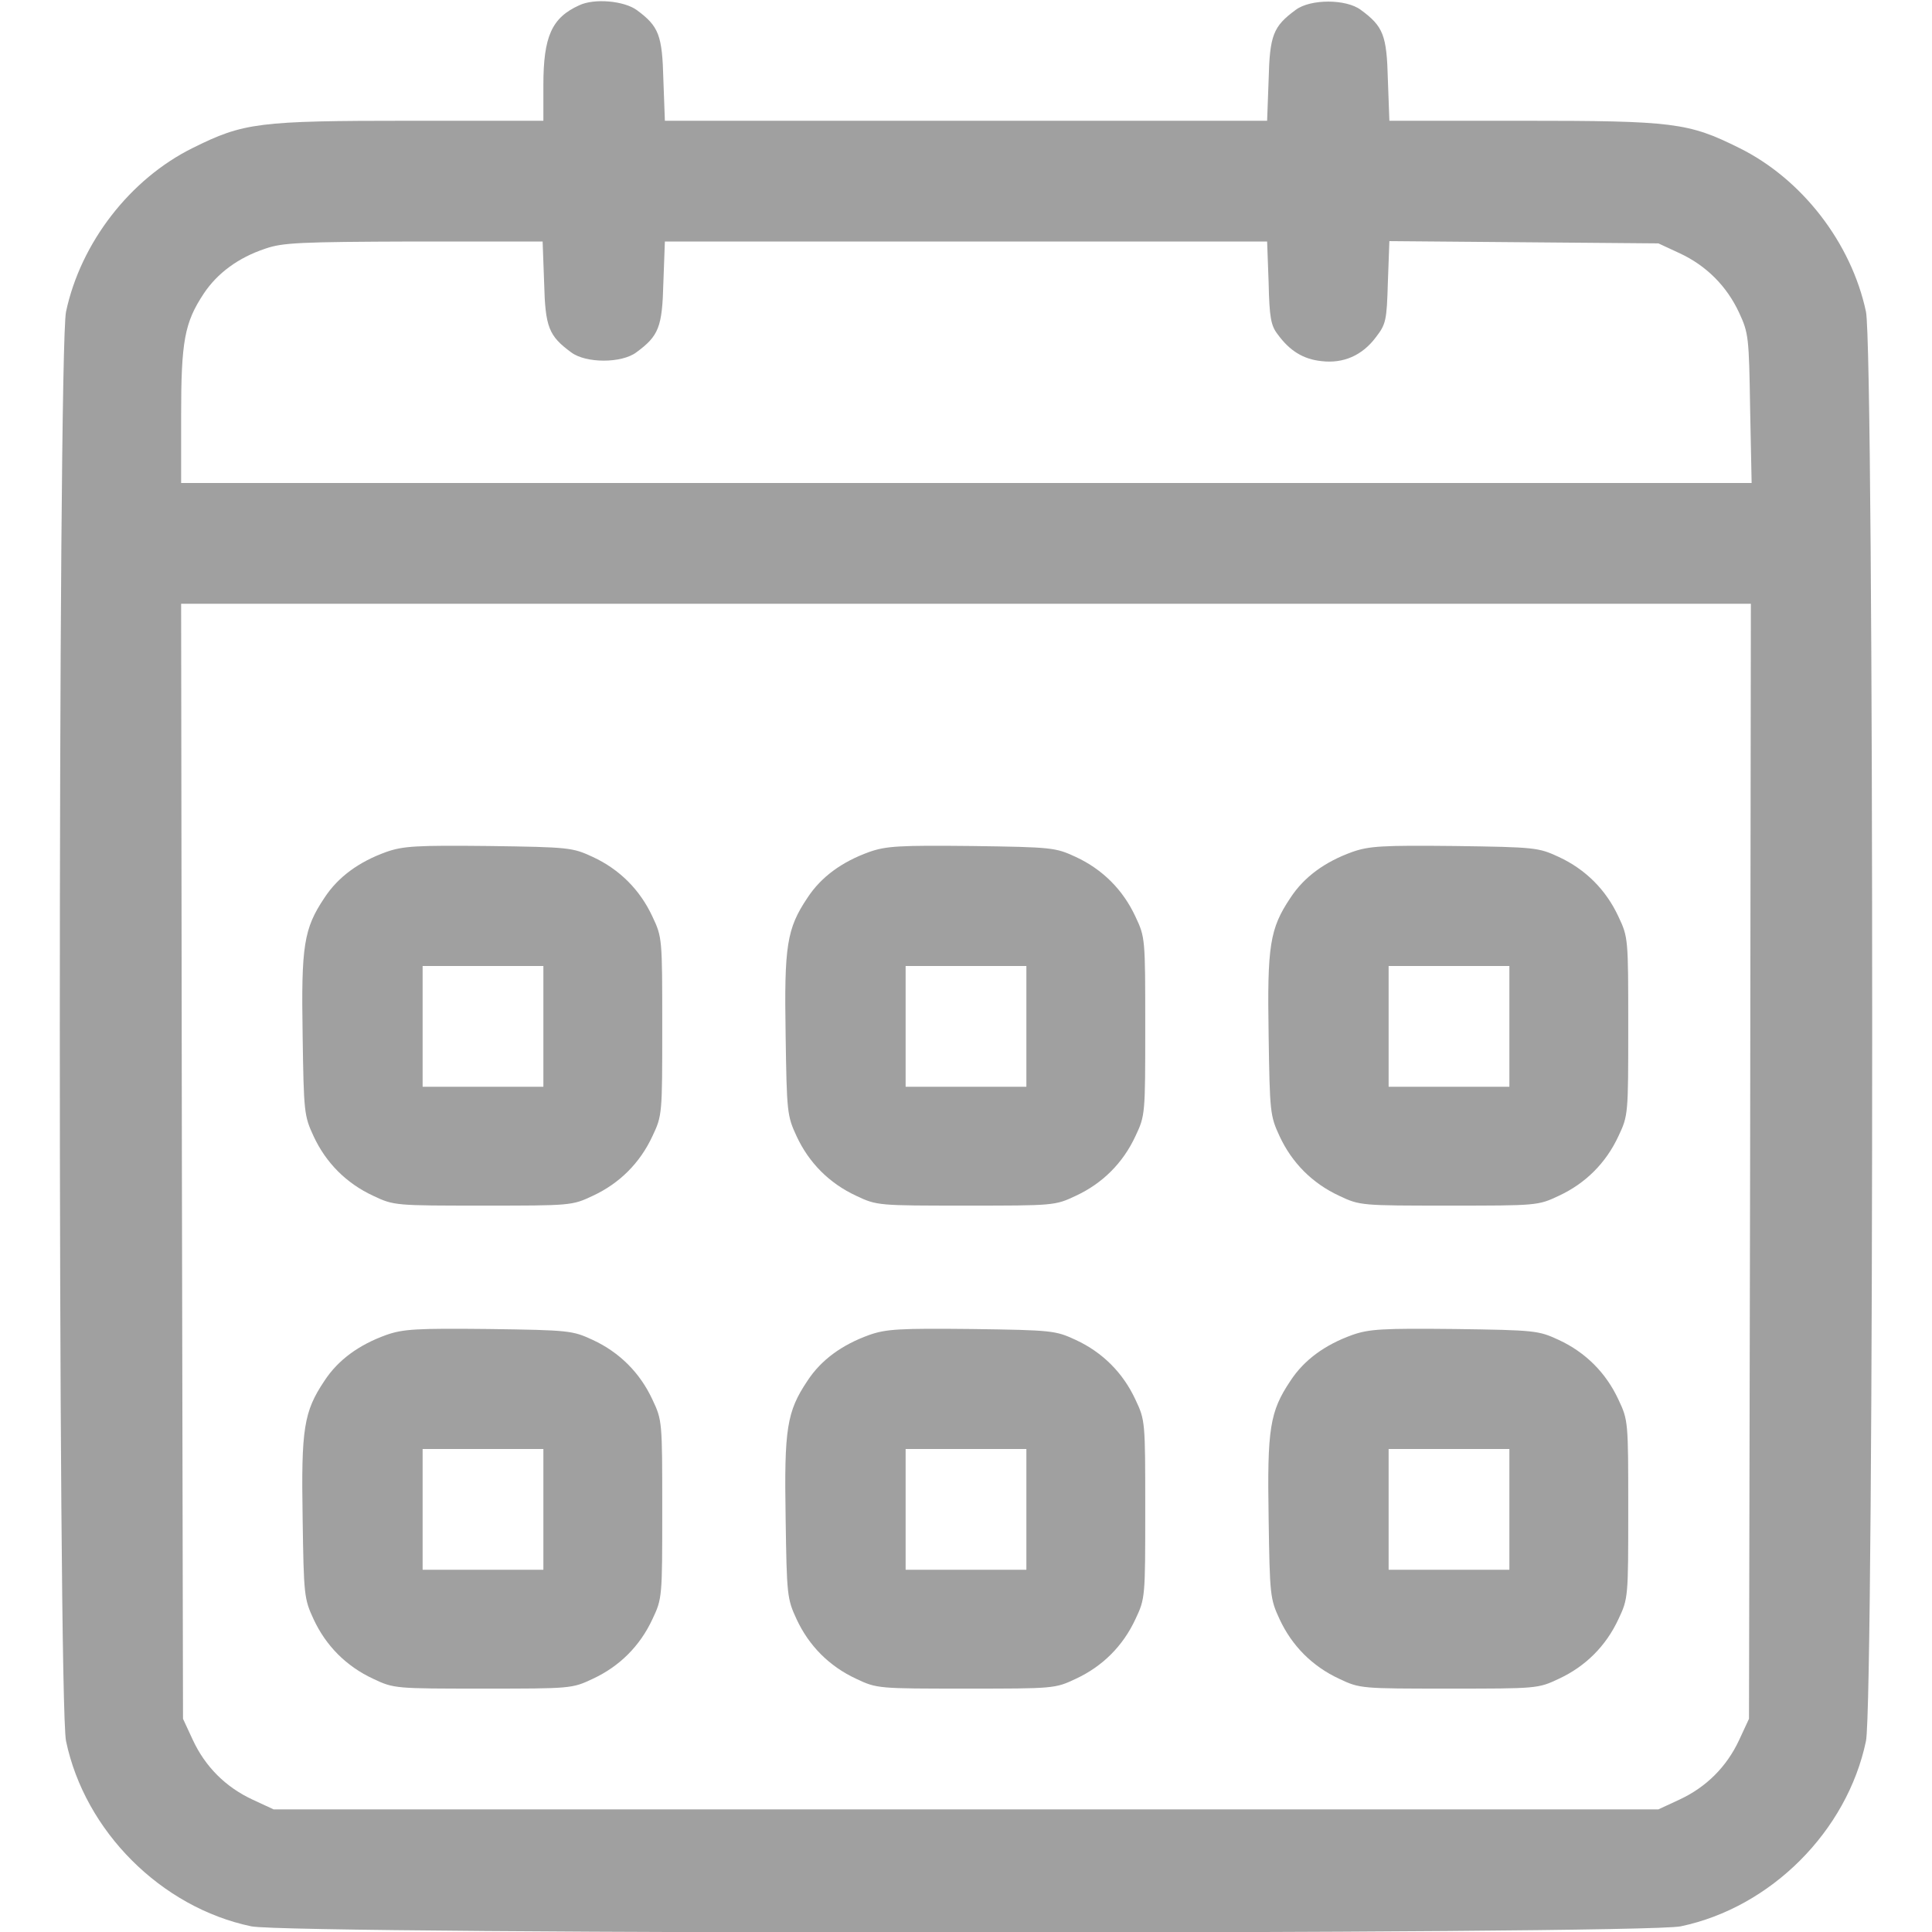
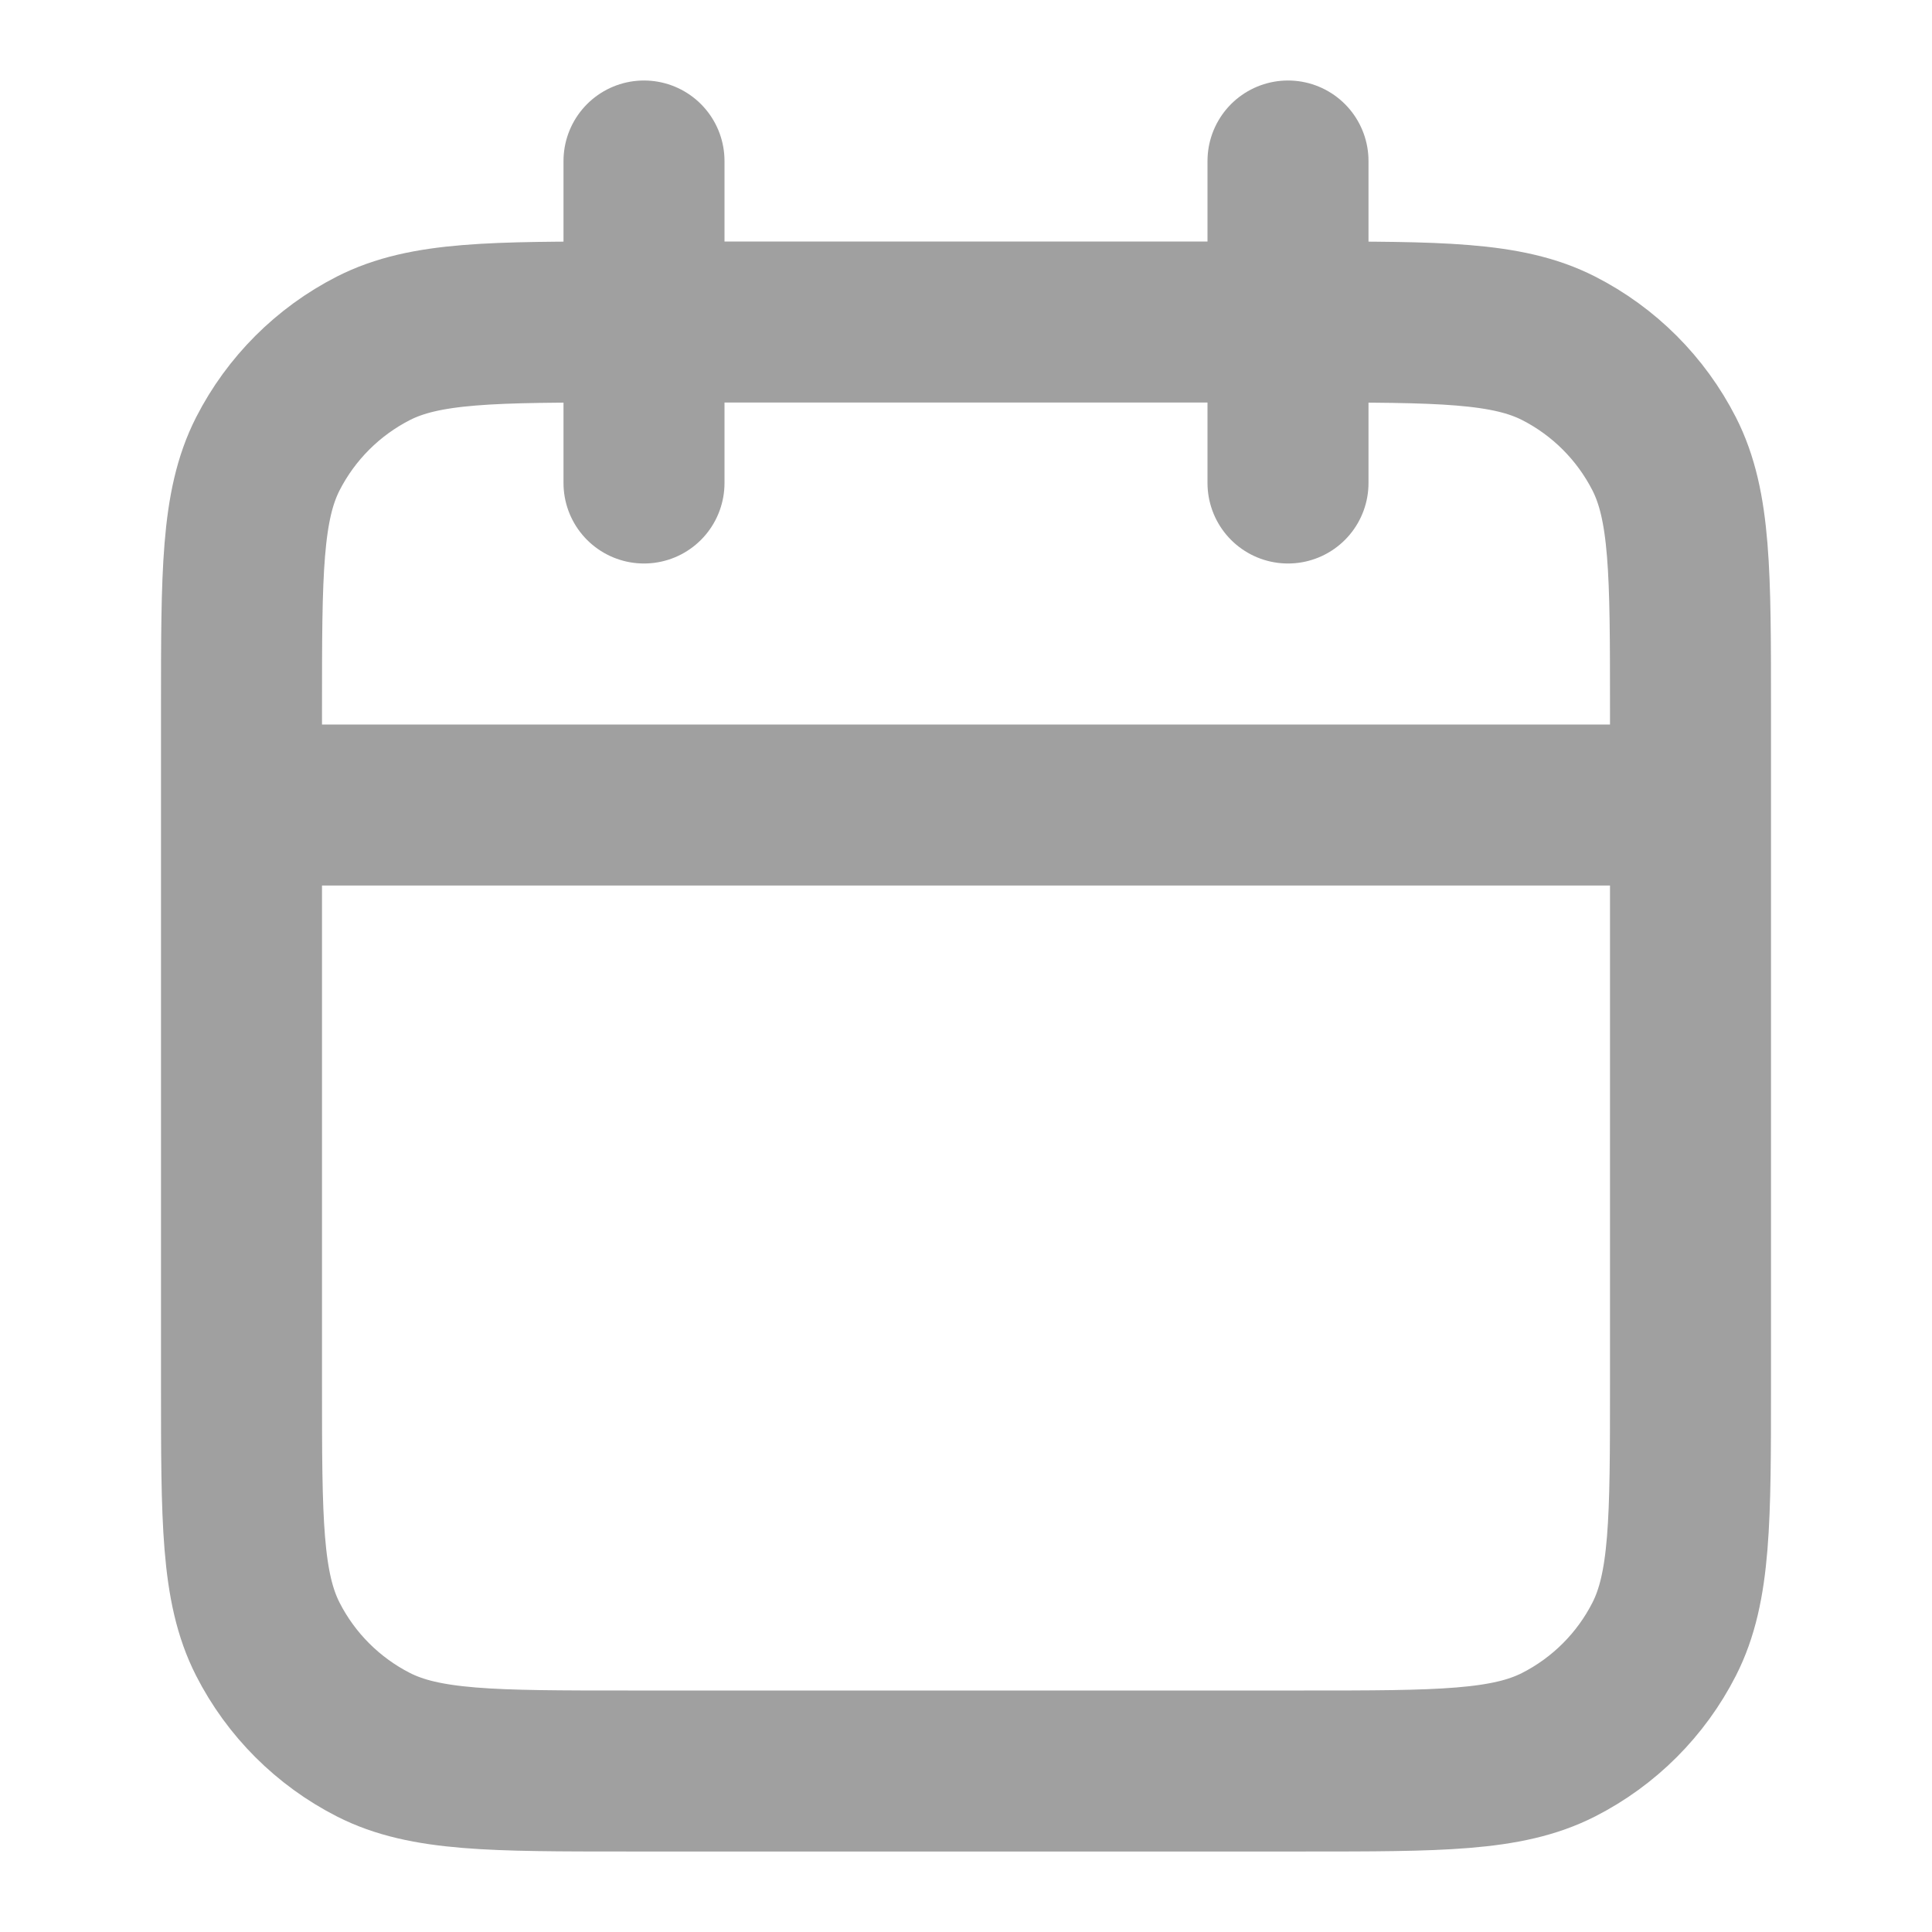
- <svg xmlns="http://www.w3.org/2000/svg" version="1.0" viewBox="0 0 512 512" fill="#000" preserveAspectRatio="xMidYMid meet">
-   <g transform="translate(0,512) scale(0.1,-0.1)" fill="#a0a0a0" stroke="none">
-     <path d="M1535 5106 c-73 -33 -95 -83 -95 -212 l0 -94 -352 0 c-404 0 -442 -5 -577 -72 -166 -82 -297 -251 -336 -434 -22 -104 -22 -3684 0 -3788 50 -239 252 -441 491 -491 104 -22 3684 -22 3788 0 239 50 441 252 491 491 22 104 22 3684 0 3788 -39 183 -170 352 -336 434 -135 67 -173 72 -576 72 l-351 0 -4 109 c-3 118 -12 141 -72 185 -39 29 -133 29 -172 0 -60 -44 -69 -67 -72 -185 l-4 -109 -798 0 -798 0 -4 109 c-3 118 -12 141 -70 184 -34 25 -113 32 -153 13z m-93 -735 c3 -118 12 -141 72 -185 39 -29 133 -29 172 0 60 44 69 67 72 185 l4 109 798 0 798 0 4 -109 c2 -92 6 -114 24 -137 32 -44 68 -66 116 -71 58 -7 108 15 144 63 27 35 29 44 32 146 l4 109 356 -3 357 -3 56 -26 c71 -33 125 -87 158 -158 25 -54 26 -65 29 -253 l4 -198 -2081 0 -2081 0 0 178 c0 198 9 247 60 324 36 54 91 95 163 119 46 16 91 18 394 19 l341 0 4 -109z m3196 -2328 l-3 -1478 -26 -56 c-33 -71 -87 -125 -158 -158 l-56 -26 -1835 0 -1835 0 -56 26 c-71 33 -125 87 -158 158 l-26 56 -3 1478 -2 1477 2080 0 2080 0 -2 -1477z" />
-     <path d="M1023 2862 c-72 -26 -127 -66 -163 -121 -55 -82 -62 -127 -58 -364 3 -205 4 -214 29 -268 33 -71 87 -125 158 -158 55 -26 58 -26 291 -26 233 0 236 0 291 26 71 33 125 87 158 158 26 55 26 58 26 291 0 233 0 236 -26 291 -33 71 -87 125 -158 158 -54 25 -62 26 -276 29 -192 2 -227 0 -272 -16z m417 -462 l0 -160 -160 0 -160 0 0 160 0 160 160 0 160 0 0 -160z" />
-     <path d="M2303 2862 c-72 -26 -127 -66 -163 -121 -55 -82 -62 -127 -58 -364 3 -205 4 -214 29 -268 33 -71 87 -125 158 -158 55 -26 58 -26 291 -26 233 0 236 0 291 26 71 33 125 87 158 158 26 55 26 58 26 291 0 233 0 236 -26 291 -33 71 -87 125 -158 158 -54 25 -62 26 -276 29 -192 2 -227 0 -272 -16z m417 -462 l0 -160 -160 0 -160 0 0 160 0 160 160 0 160 0 0 -160z" />
-     <path d="M3583 2862 c-72 -26 -127 -66 -163 -121 -55 -82 -62 -127 -58 -364 3 -205 4 -214 29 -268 33 -71 87 -125 158 -158 55 -26 58 -26 291 -26 233 0 236 0 291 26 71 33 125 87 158 158 26 55 26 58 26 291 0 233 0 236 -26 291 -33 71 -87 125 -158 158 -54 25 -62 26 -276 29 -192 2 -227 0 -272 -16z m417 -462 l0 -160 -160 0 -160 0 0 160 0 160 160 0 160 0 0 -160z" />
-     <path d="M1023 1582 c-72 -26 -127 -66 -163 -121 -55 -82 -62 -127 -58 -364 3 -205 4 -214 29 -268 33 -71 87 -125 158 -158 55 -26 58 -26 291 -26 233 0 236 0 291 26 71 33 125 87 158 158 26 55 26 58 26 291 0 233 0 236 -26 291 -33 71 -87 125 -158 158 -54 25 -62 26 -276 29 -192 2 -227 0 -272 -16z m417 -462 l0 -160 -160 0 -160 0 0 160 0 160 160 0 160 0 0 -160z" />
-     <path d="M2303 1582 c-72 -26 -127 -66 -163 -121 -55 -82 -62 -127 -58 -364 3 -205 4 -214 29 -268 33 -71 87 -125 158 -158 55 -26 58 -26 291 -26 233 0 236 0 291 26 71 33 125 87 158 158 26 55 26 58 26 291 0 233 0 236 -26 291 -33 71 -87 125 -158 158 -54 25 -62 26 -276 29 -192 2 -227 0 -272 -16z m417 -462 l0 -160 -160 0 -160 0 0 160 0 160 160 0 160 0 0 -160z" />
-     <path d="M3583 1582 c-72 -26 -127 -66 -163 -121 -55 -82 -62 -127 -58 -364 3 -205 4 -214 29 -268 33 -71 87 -125 158 -158 55 -26 58 -26 291 -26 233 0 236 0 291 26 71 33 125 87 158 158 26 55 26 58 26 291 0 233 0 236 -26 291 -33 71 -87 125 -158 158 -54 25 -62 26 -276 29 -192 2 -227 0 -272 -16z m417 -462 l0 -160 -160 0 -160 0 0 160 0 160 160 0 160 0 0 -160z" />
-   </g>
+ <svg xmlns="http://www.w3.org/2000/svg" width="100%" height="100%" viewBox="0 0 24 24" fill="none">
+   <path d="M21 10H3M16 2V6M8 2V6M7.8 22H16.2C17.88 22 18.72 22 19.362 21.673C19.927 21.385 20.385 20.927 20.673 20.362C21 19.72 21 18.88 21 17.2V8.8C21 7.12 21 6.28 20.673 5.638C20.385 5.074 19.927 4.615 19.362 4.327C18.72 4 17.88 4 16.2 4H7.8C6.12 4 5.28 4 4.638 4.327C4.074 4.615 3.615 5.074 3.327 5.638C3 6.28 3 7.12 3 8.8V17.2C3 18.88 3 19.72 3.327 20.362C3.615 20.927 4.074 21.385 4.638 21.673C5.28 22 6.12 22 7.8 22Z" stroke="#a0a0a0" stroke-width="2" stroke-linecap="round" stroke-linejoin="round" />
</svg>
